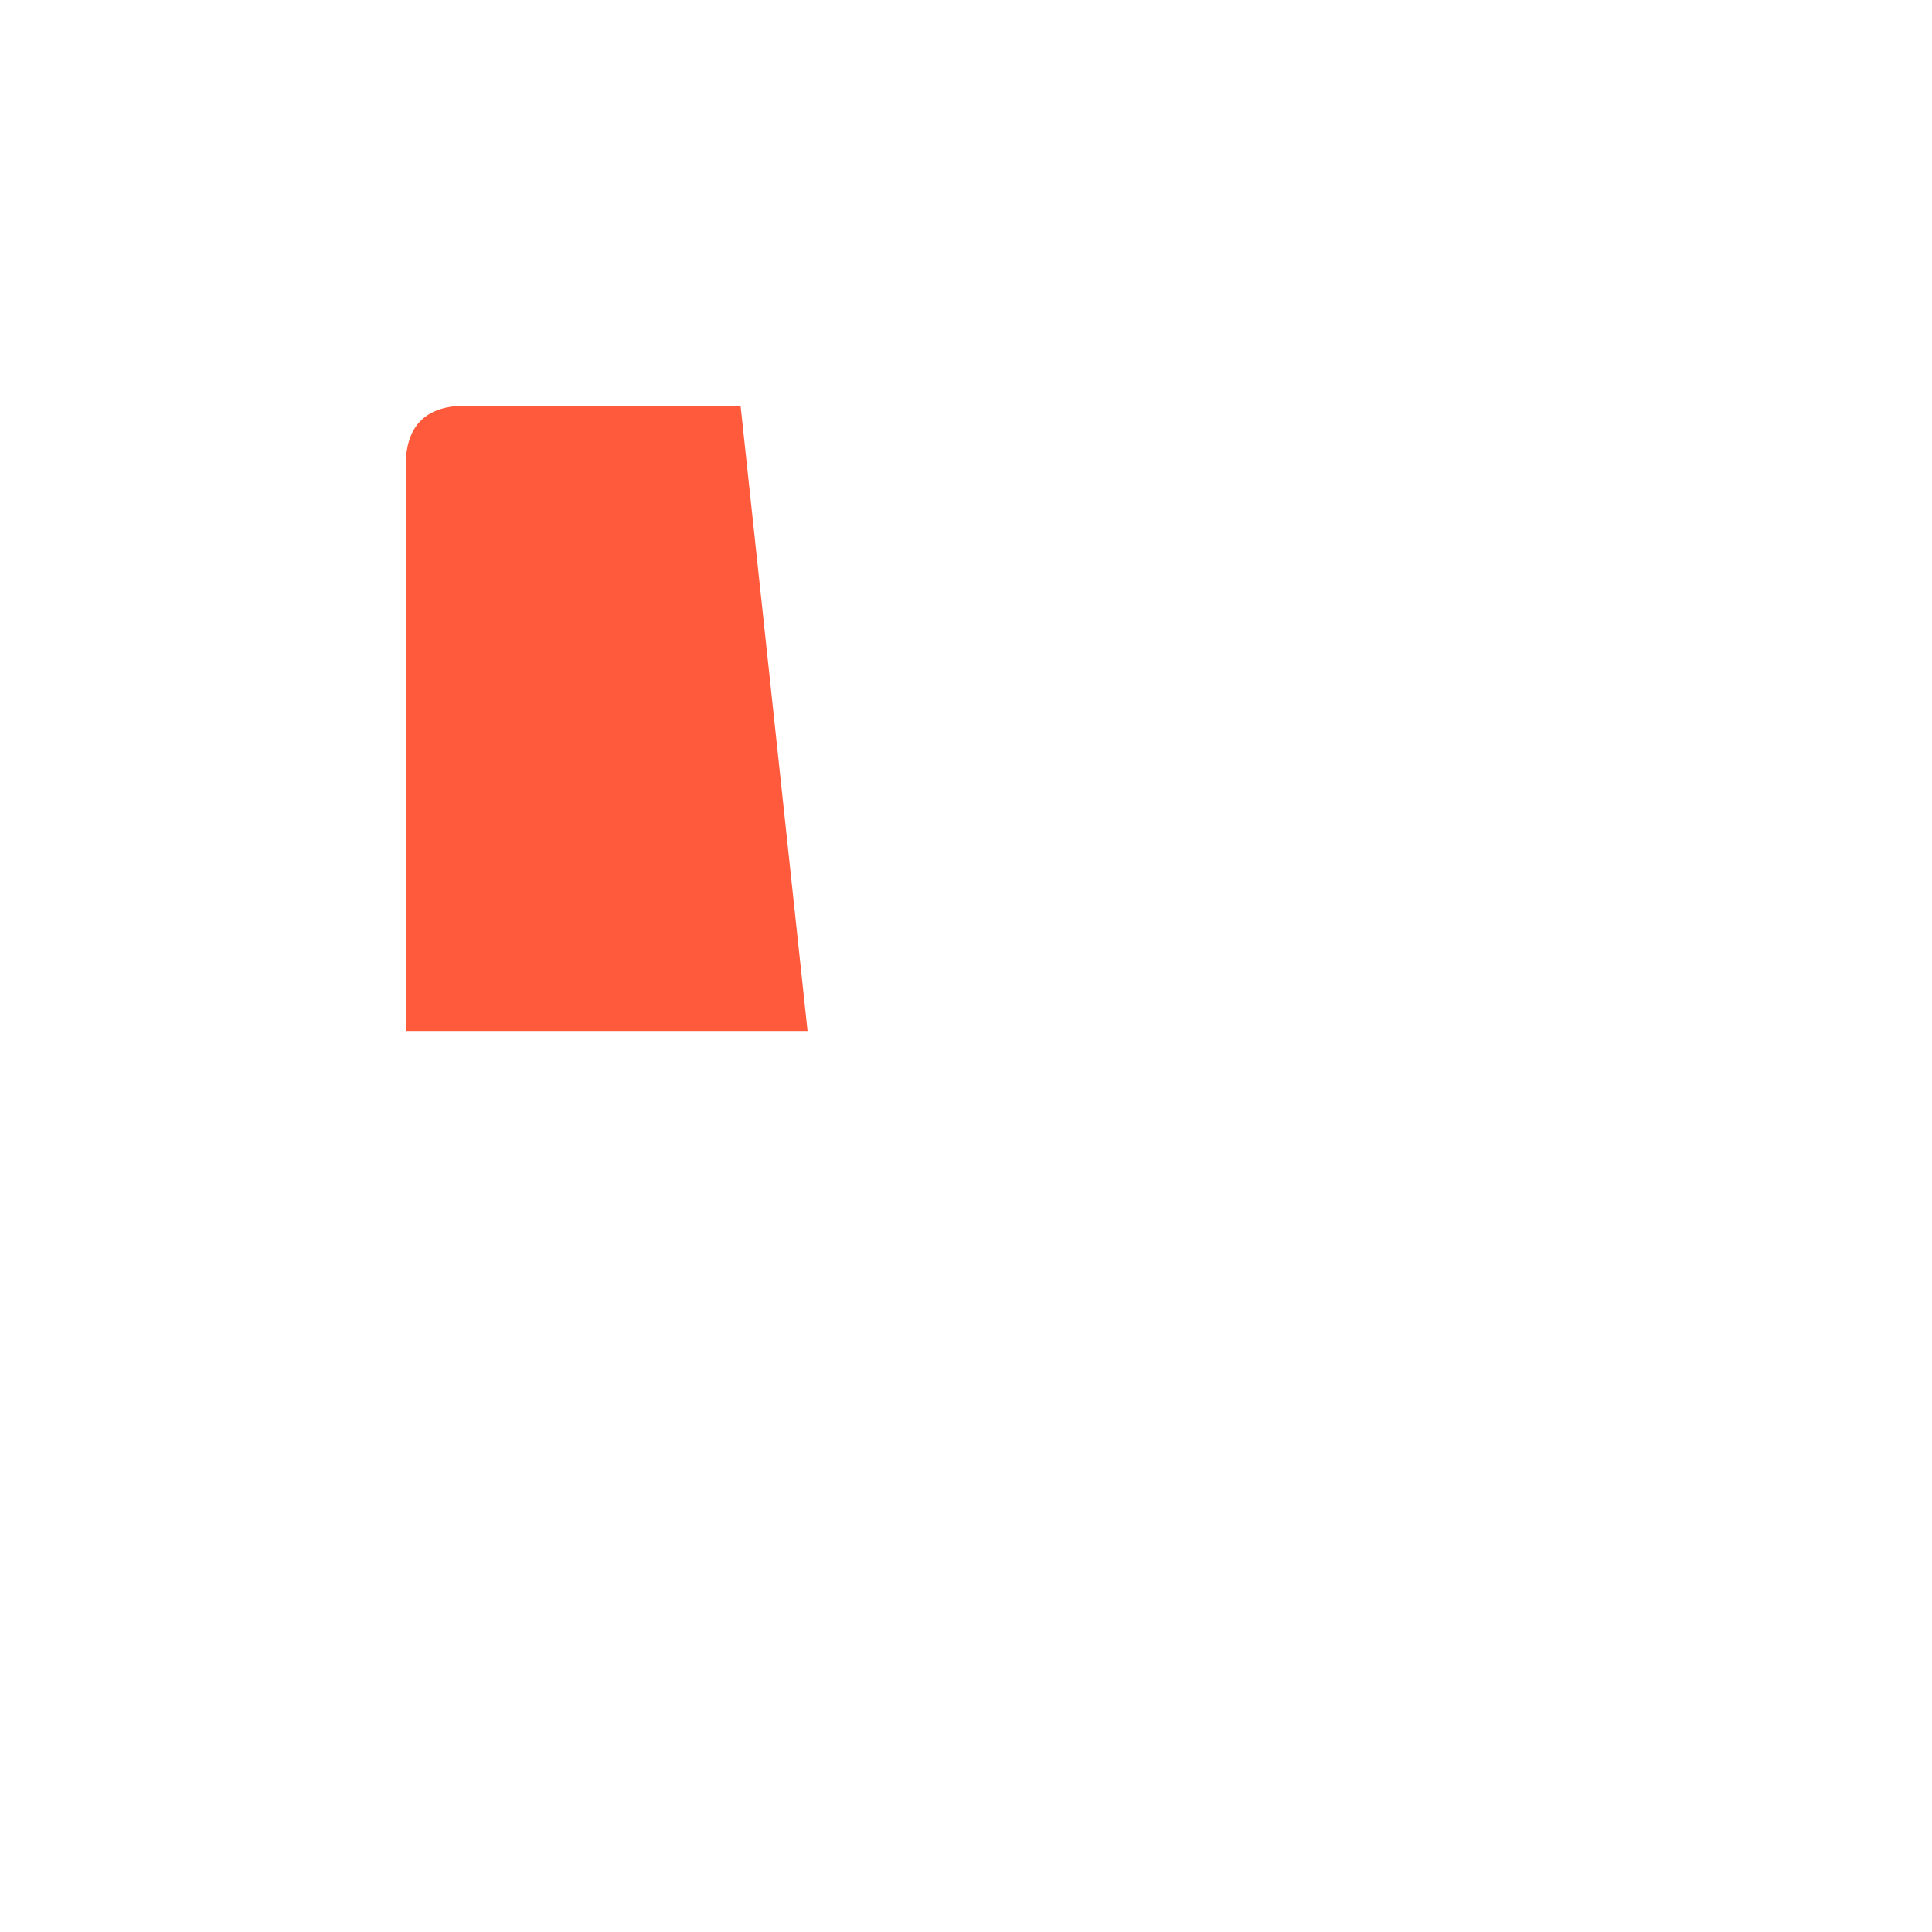
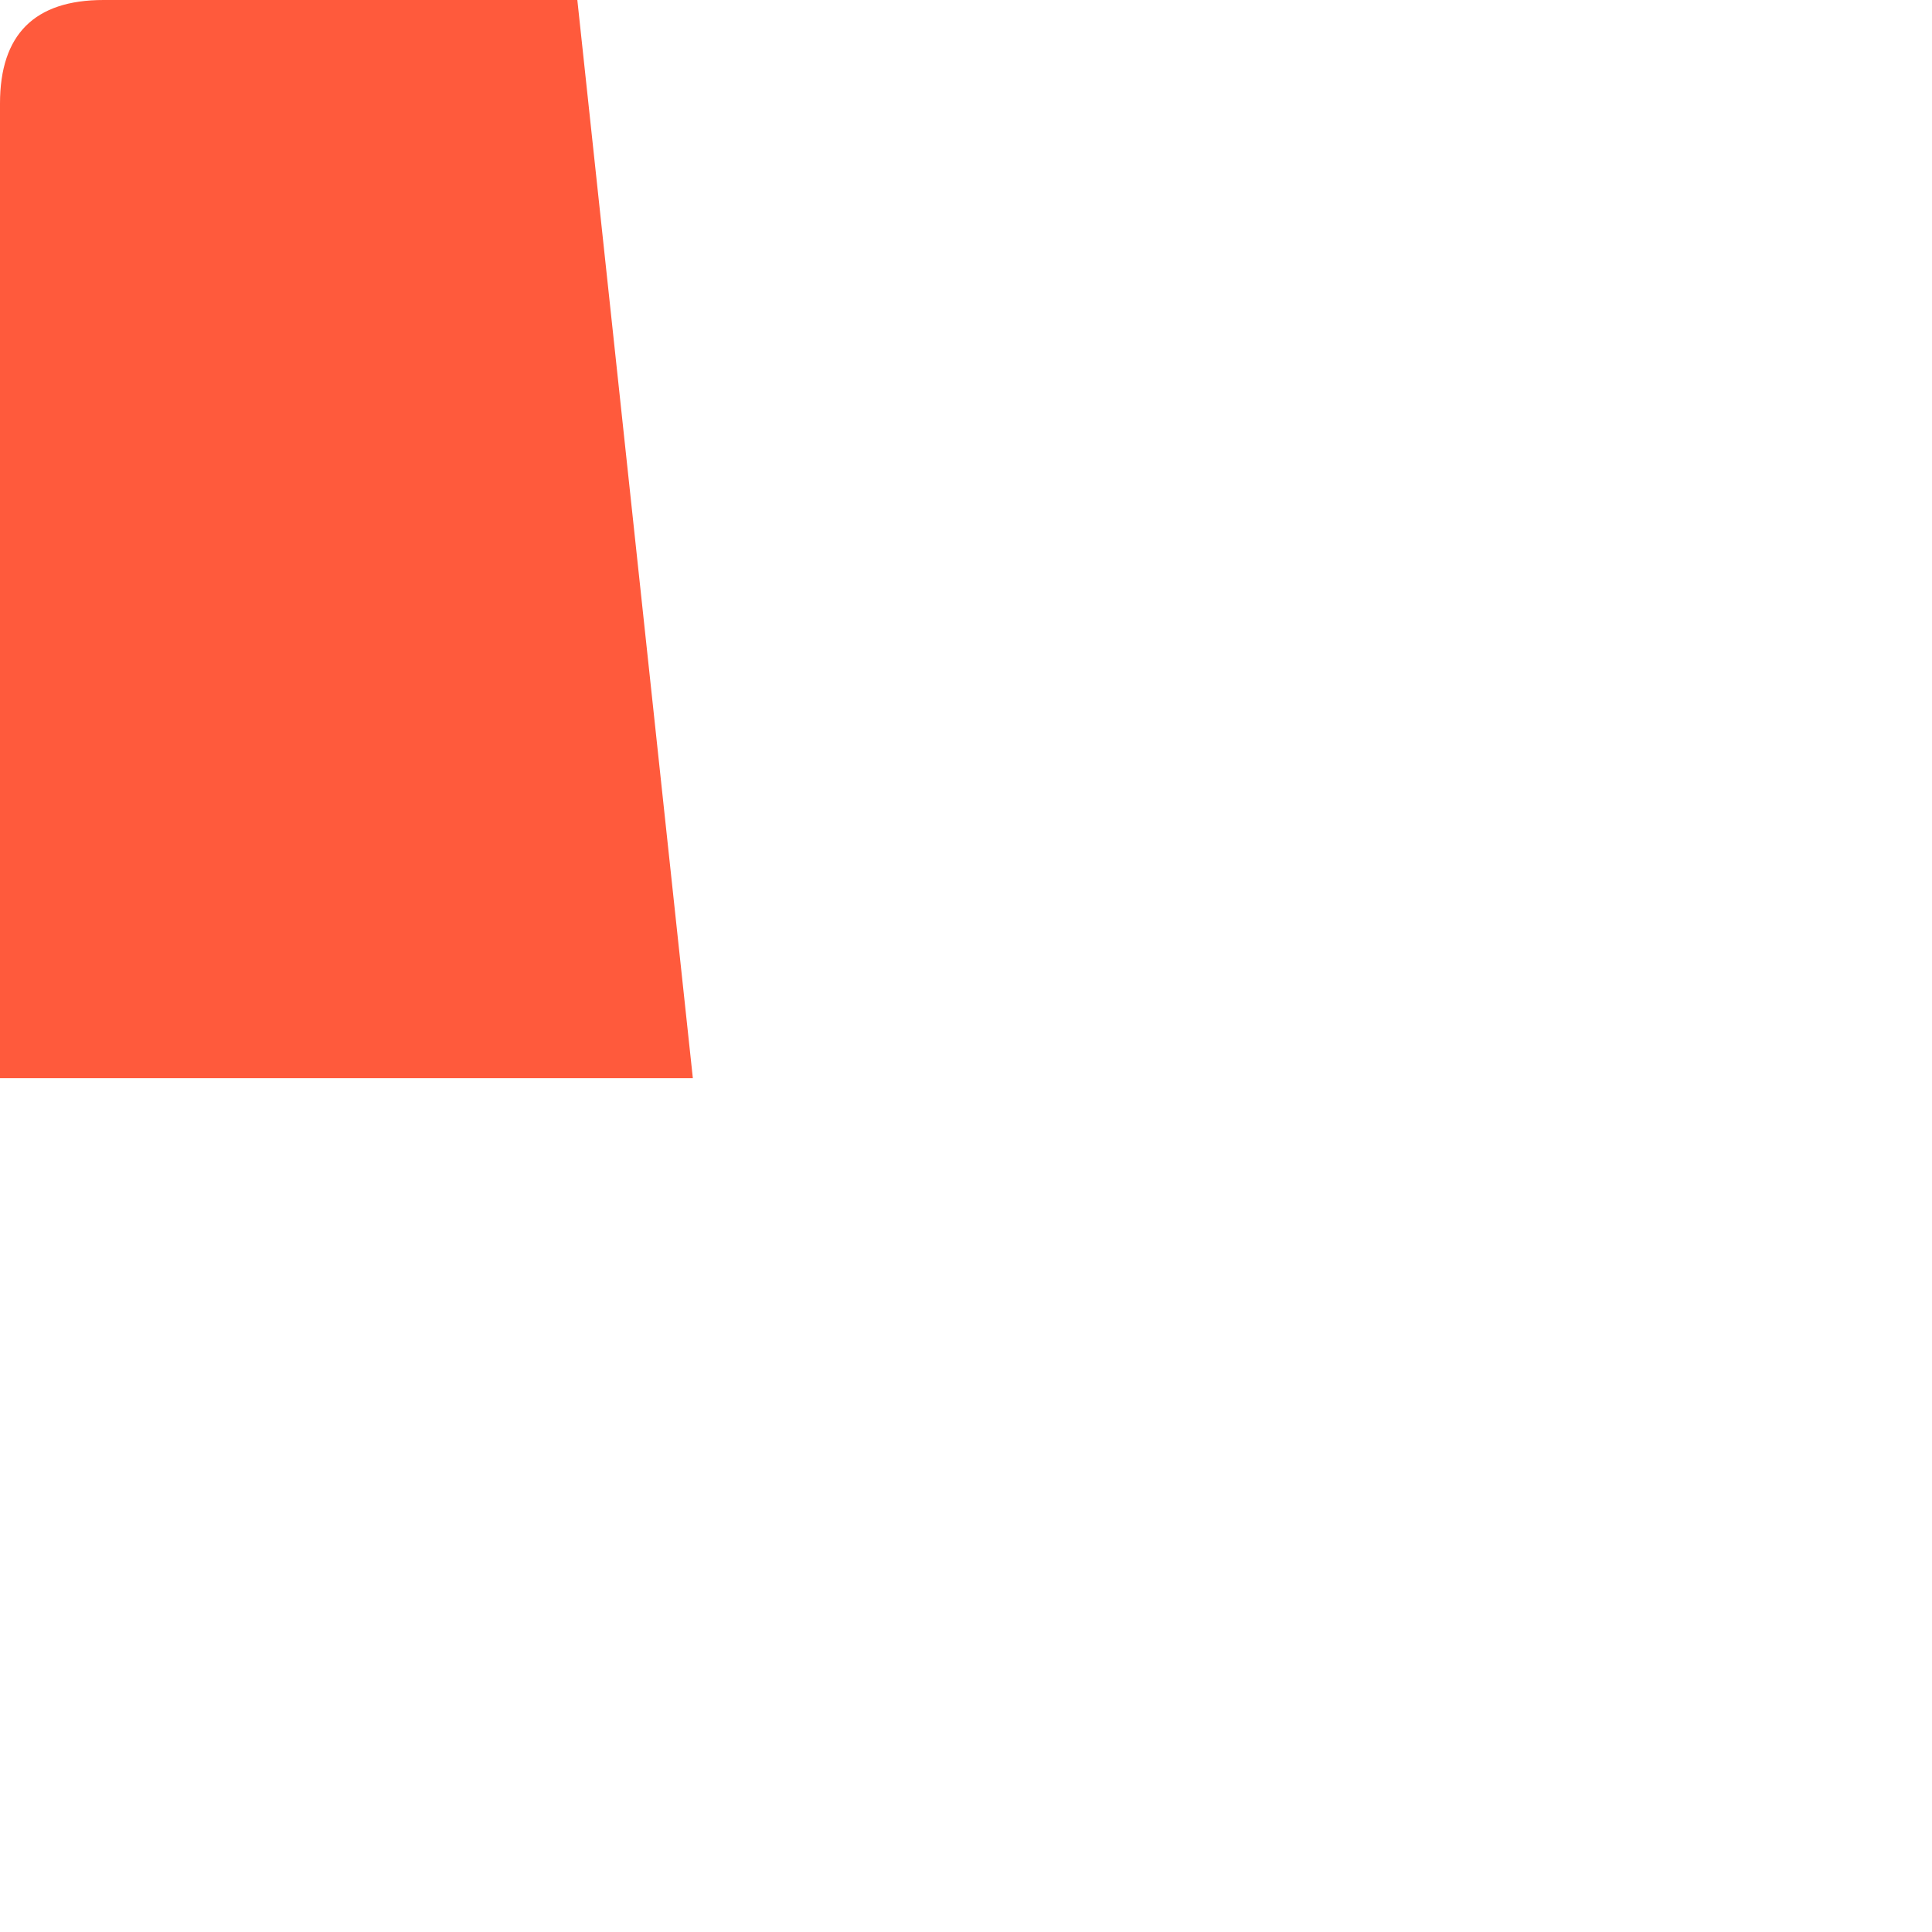
<svg xmlns="http://www.w3.org/2000/svg" width="1024" height="1024" viewBox="0 0 1024 1024">
-   <g transform="translate(215.04 215.04) scale(10.606) translate(-4 -4)">
+   <g transform="translate(0 0) scale(18.286) translate(-4 -4)">
    <path d="M4 7 Q4 4 7 4 L20.734 4 L24.082 35.25 L4 35.25 Z" fill="#FF5A3C" />
  </g>
</svg>
